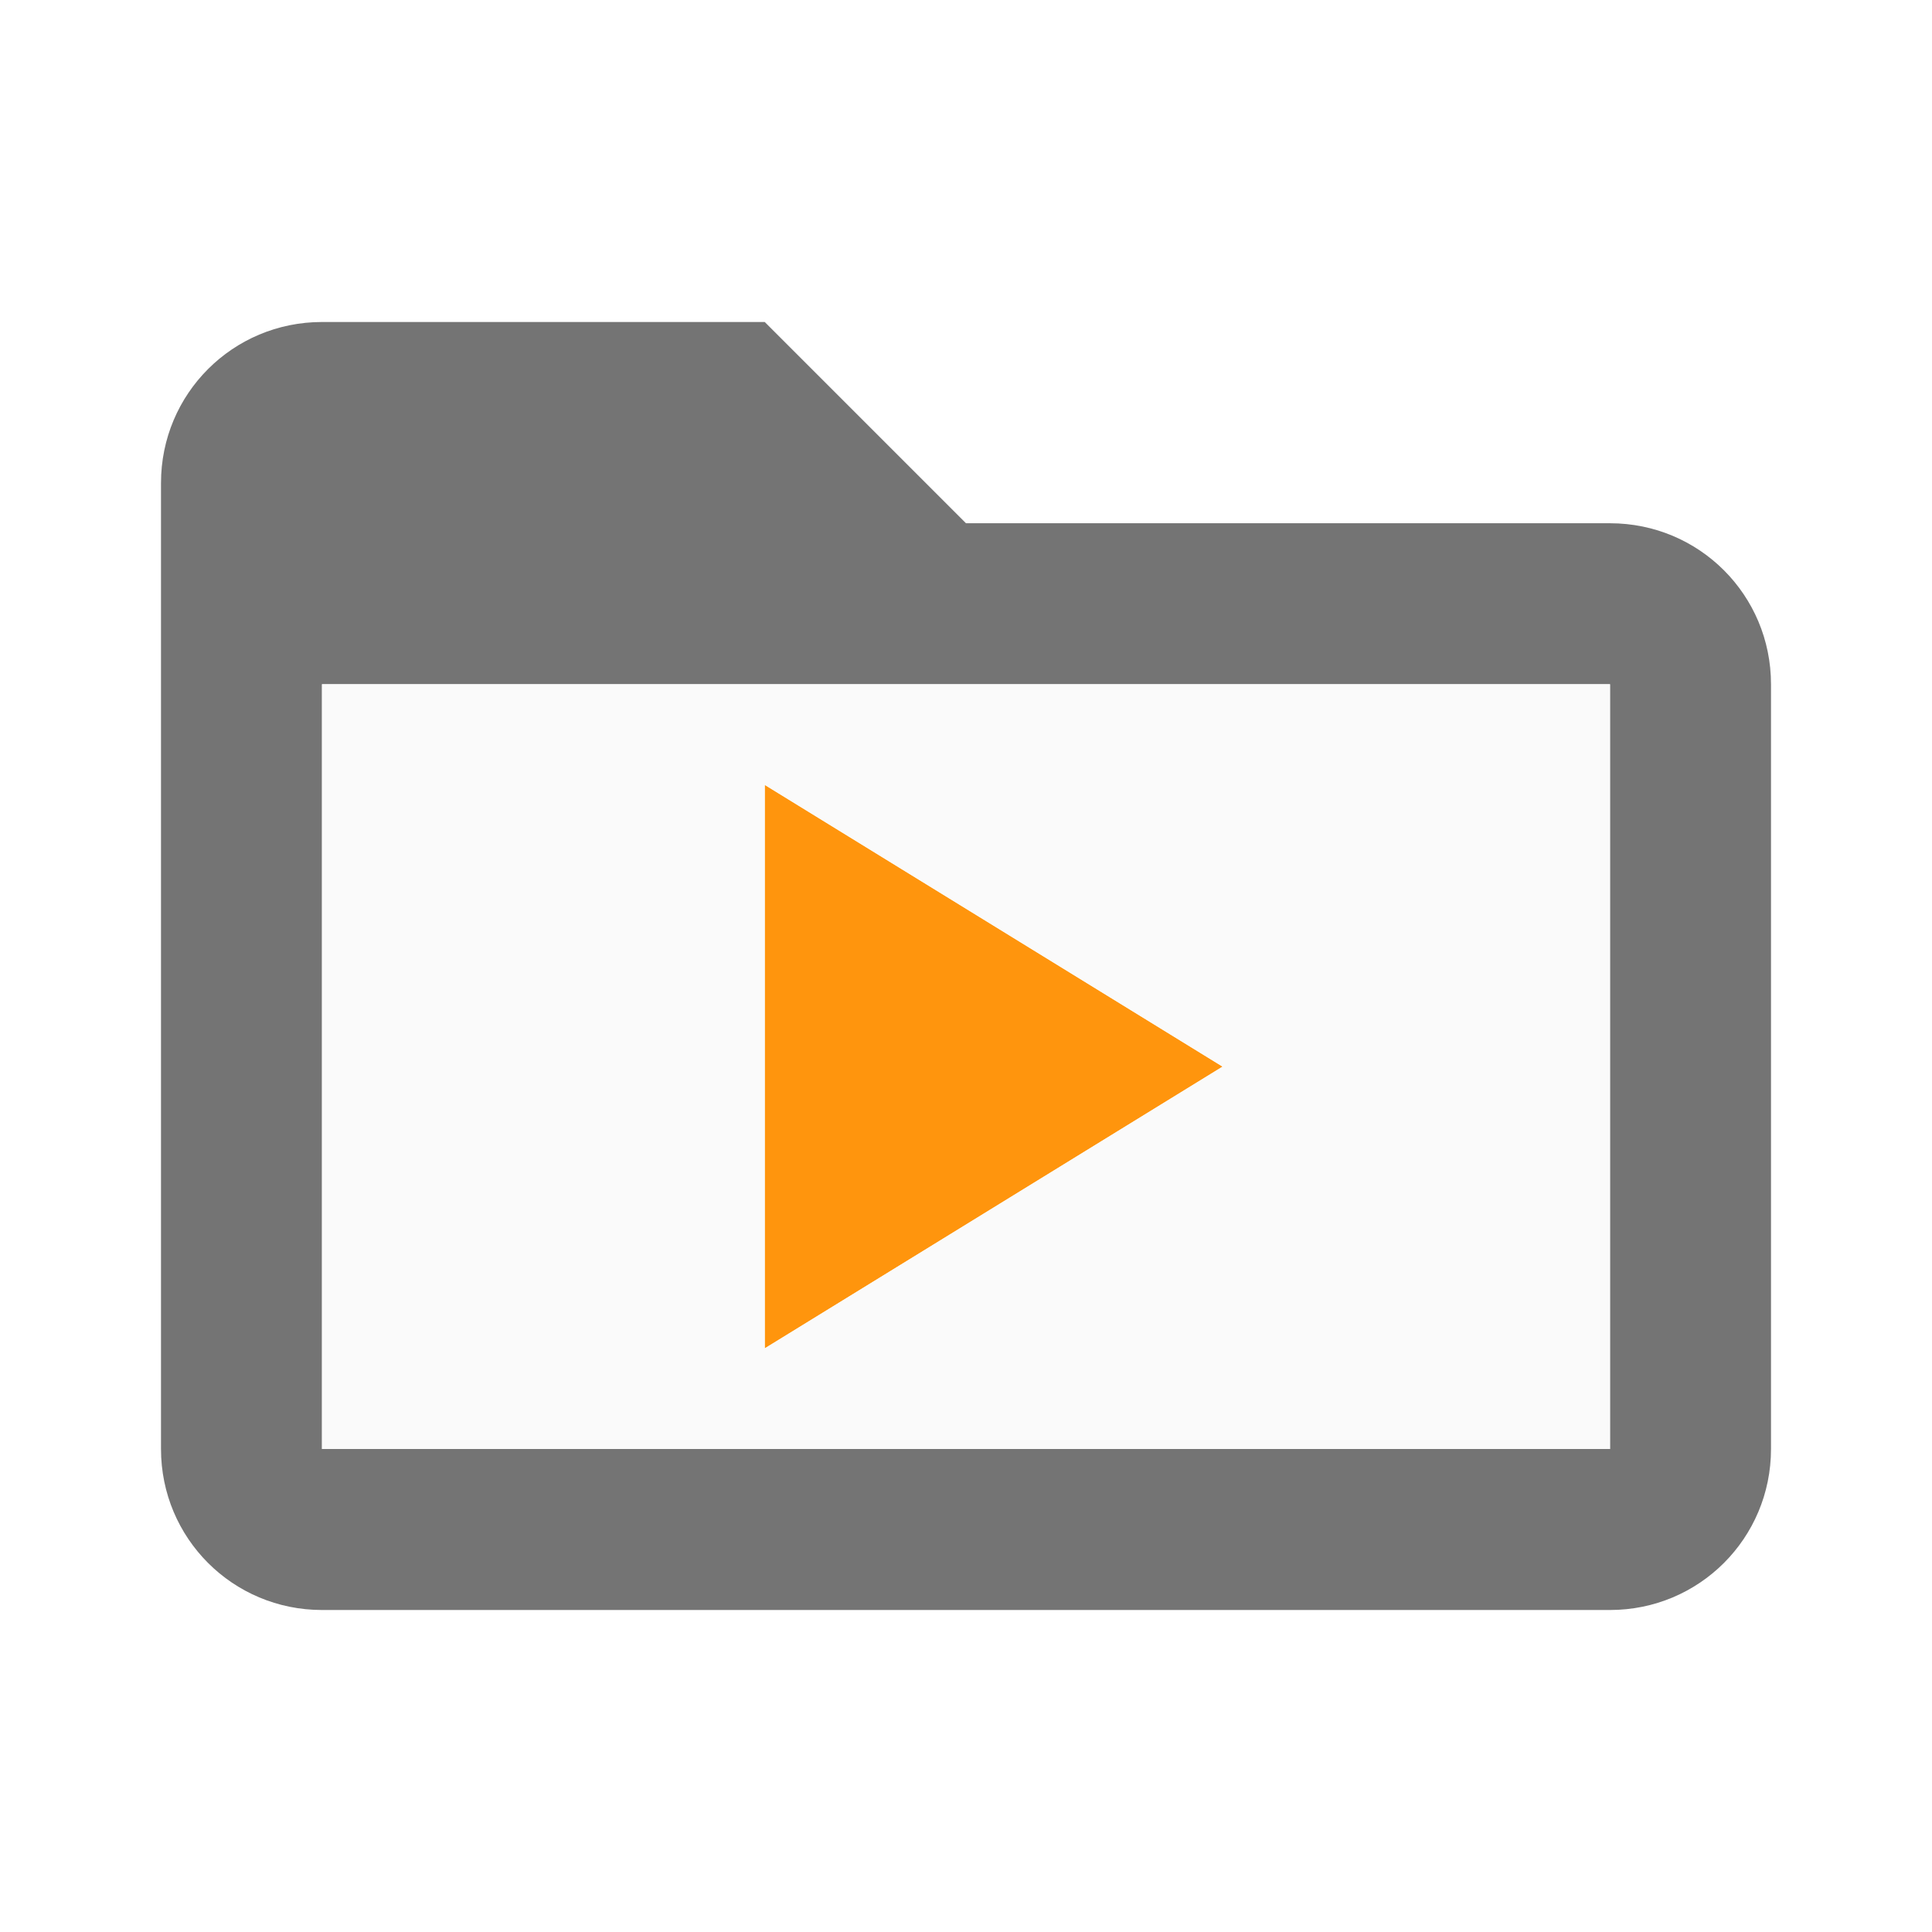
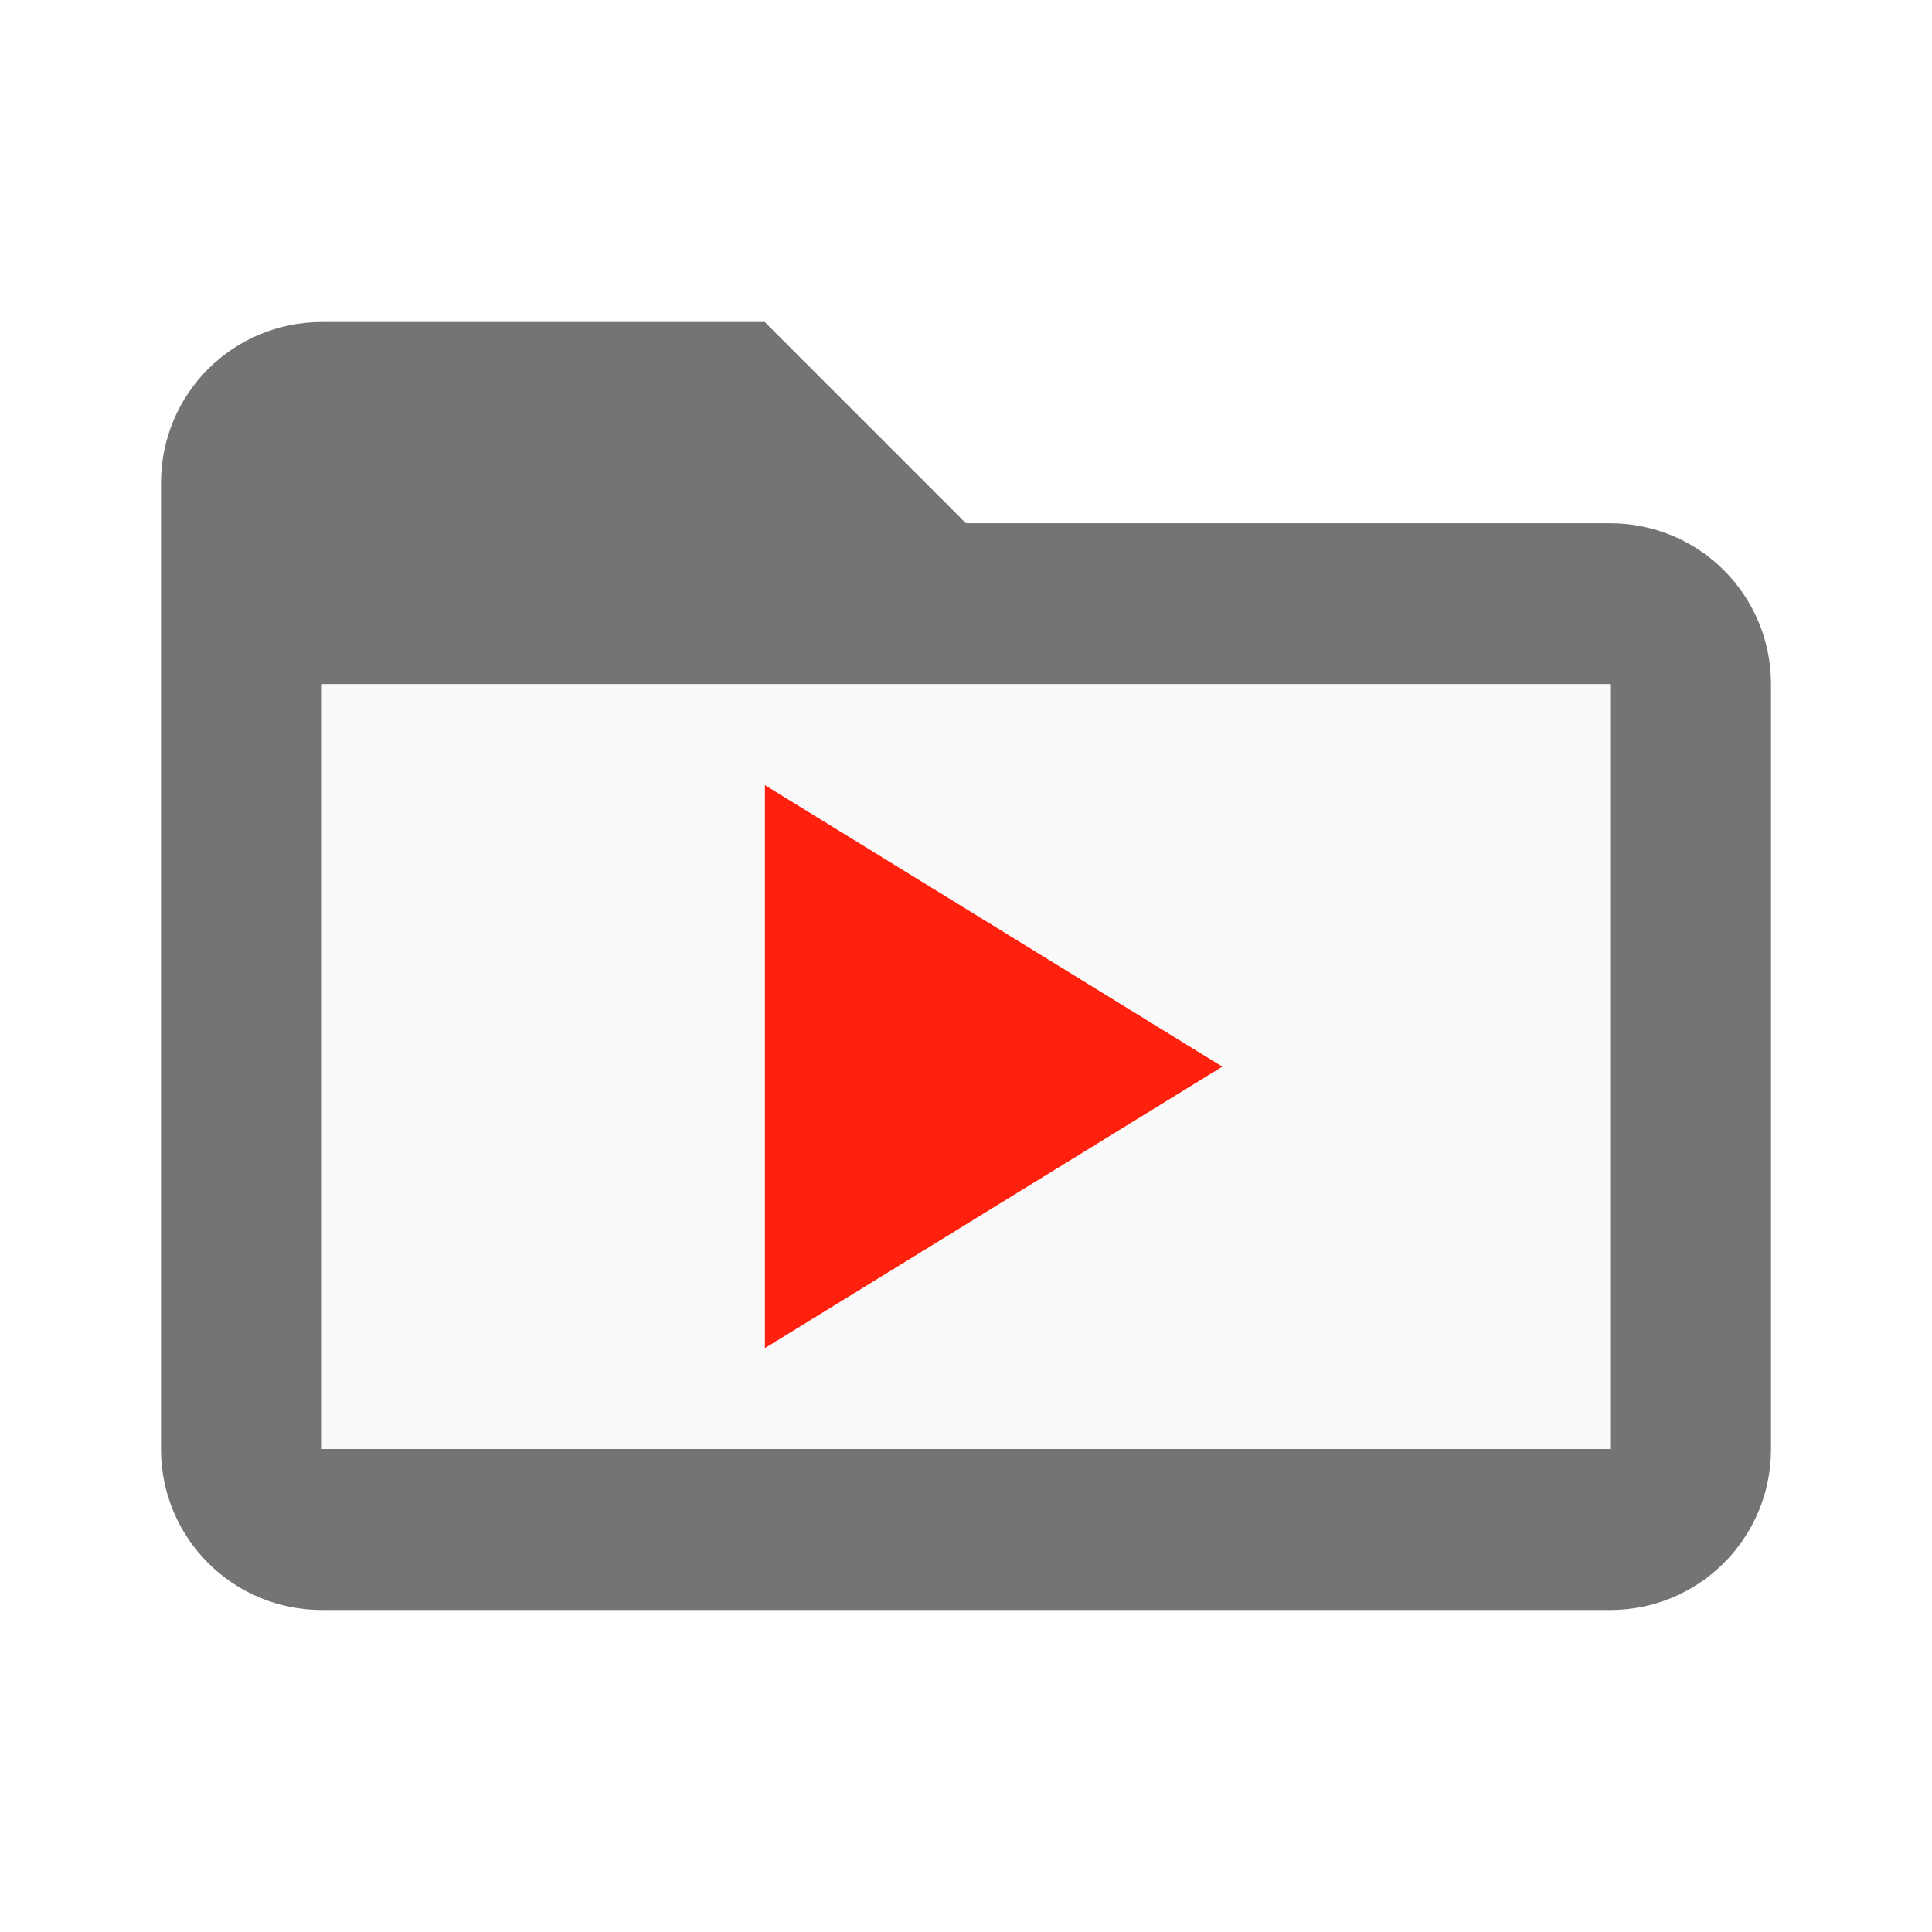
<svg xmlns="http://www.w3.org/2000/svg" width="48" height="48" viewBox="0 0 48 48" id="svg2" version="1.1">
  <defs id="defs8" />
  <g id="layer1" transform="translate(-384,-1004.362)" style="display:inline">
-     <path id="path14669" d="m 403,1037.862 11.375,-7 -11.375,-7 z" style="display:inline;fill:#ff950d;fill-opacity:1;fill-rule:evenodd;stroke:none;stroke-width:0.438px;stroke-linecap:butt;stroke-linejoin:miter;stroke-opacity:1" />
+     <path id="path14669" d="m 403,1037.862 11.375,-7 -11.375,-7 z" style="display:inline;fill:#ff210d;fill-opacity:1;fill-rule:evenodd;stroke:none;stroke-width:0.438px;stroke-linecap:butt;stroke-linejoin:miter;stroke-opacity:1" />
    <path id="path14660" d="m 392,1012.362 c -2.216,0 -4,1.784 -4,4 v 24 c 0,2.216 1.784,4 4,4 h 32 c 2.216,0 4,-1.784 4,-4 v -19 c 0,-2.216 -1.784,-4 -4,-4 h -16 l -5,-5 z m 0,9 h 32 v 19 h -32 z" style="color:#000000;display:inline;overflow:visible;visibility:visible;opacity:1;fill:#747474;fill-opacity:1;fill-rule:evenodd;stroke:none;stroke-width:4;stroke-linecap:butt;stroke-linejoin:round;stroke-miterlimit:4;stroke-dasharray:none;stroke-dashoffset:4.2;stroke-opacity:1;marker:none;enable-background:accumulate" />
    <path style="color:#000000;display:inline;overflow:visible;visibility:visible;opacity:1;fill:#fafafa;fill-opacity:1;fill-rule:evenodd;stroke:none;stroke-width:2;stroke-linecap:butt;stroke-linejoin:round;stroke-miterlimit:4;stroke-dasharray:none;stroke-dashoffset:4.2;stroke-opacity:1;marker:none;enable-background:accumulate" d="m 392,1021.362 v 19 h 32 v -19 z m 11,2.5 11.375,7 -11.375,7 z" id="rect14671" />
  </g>
</svg>
